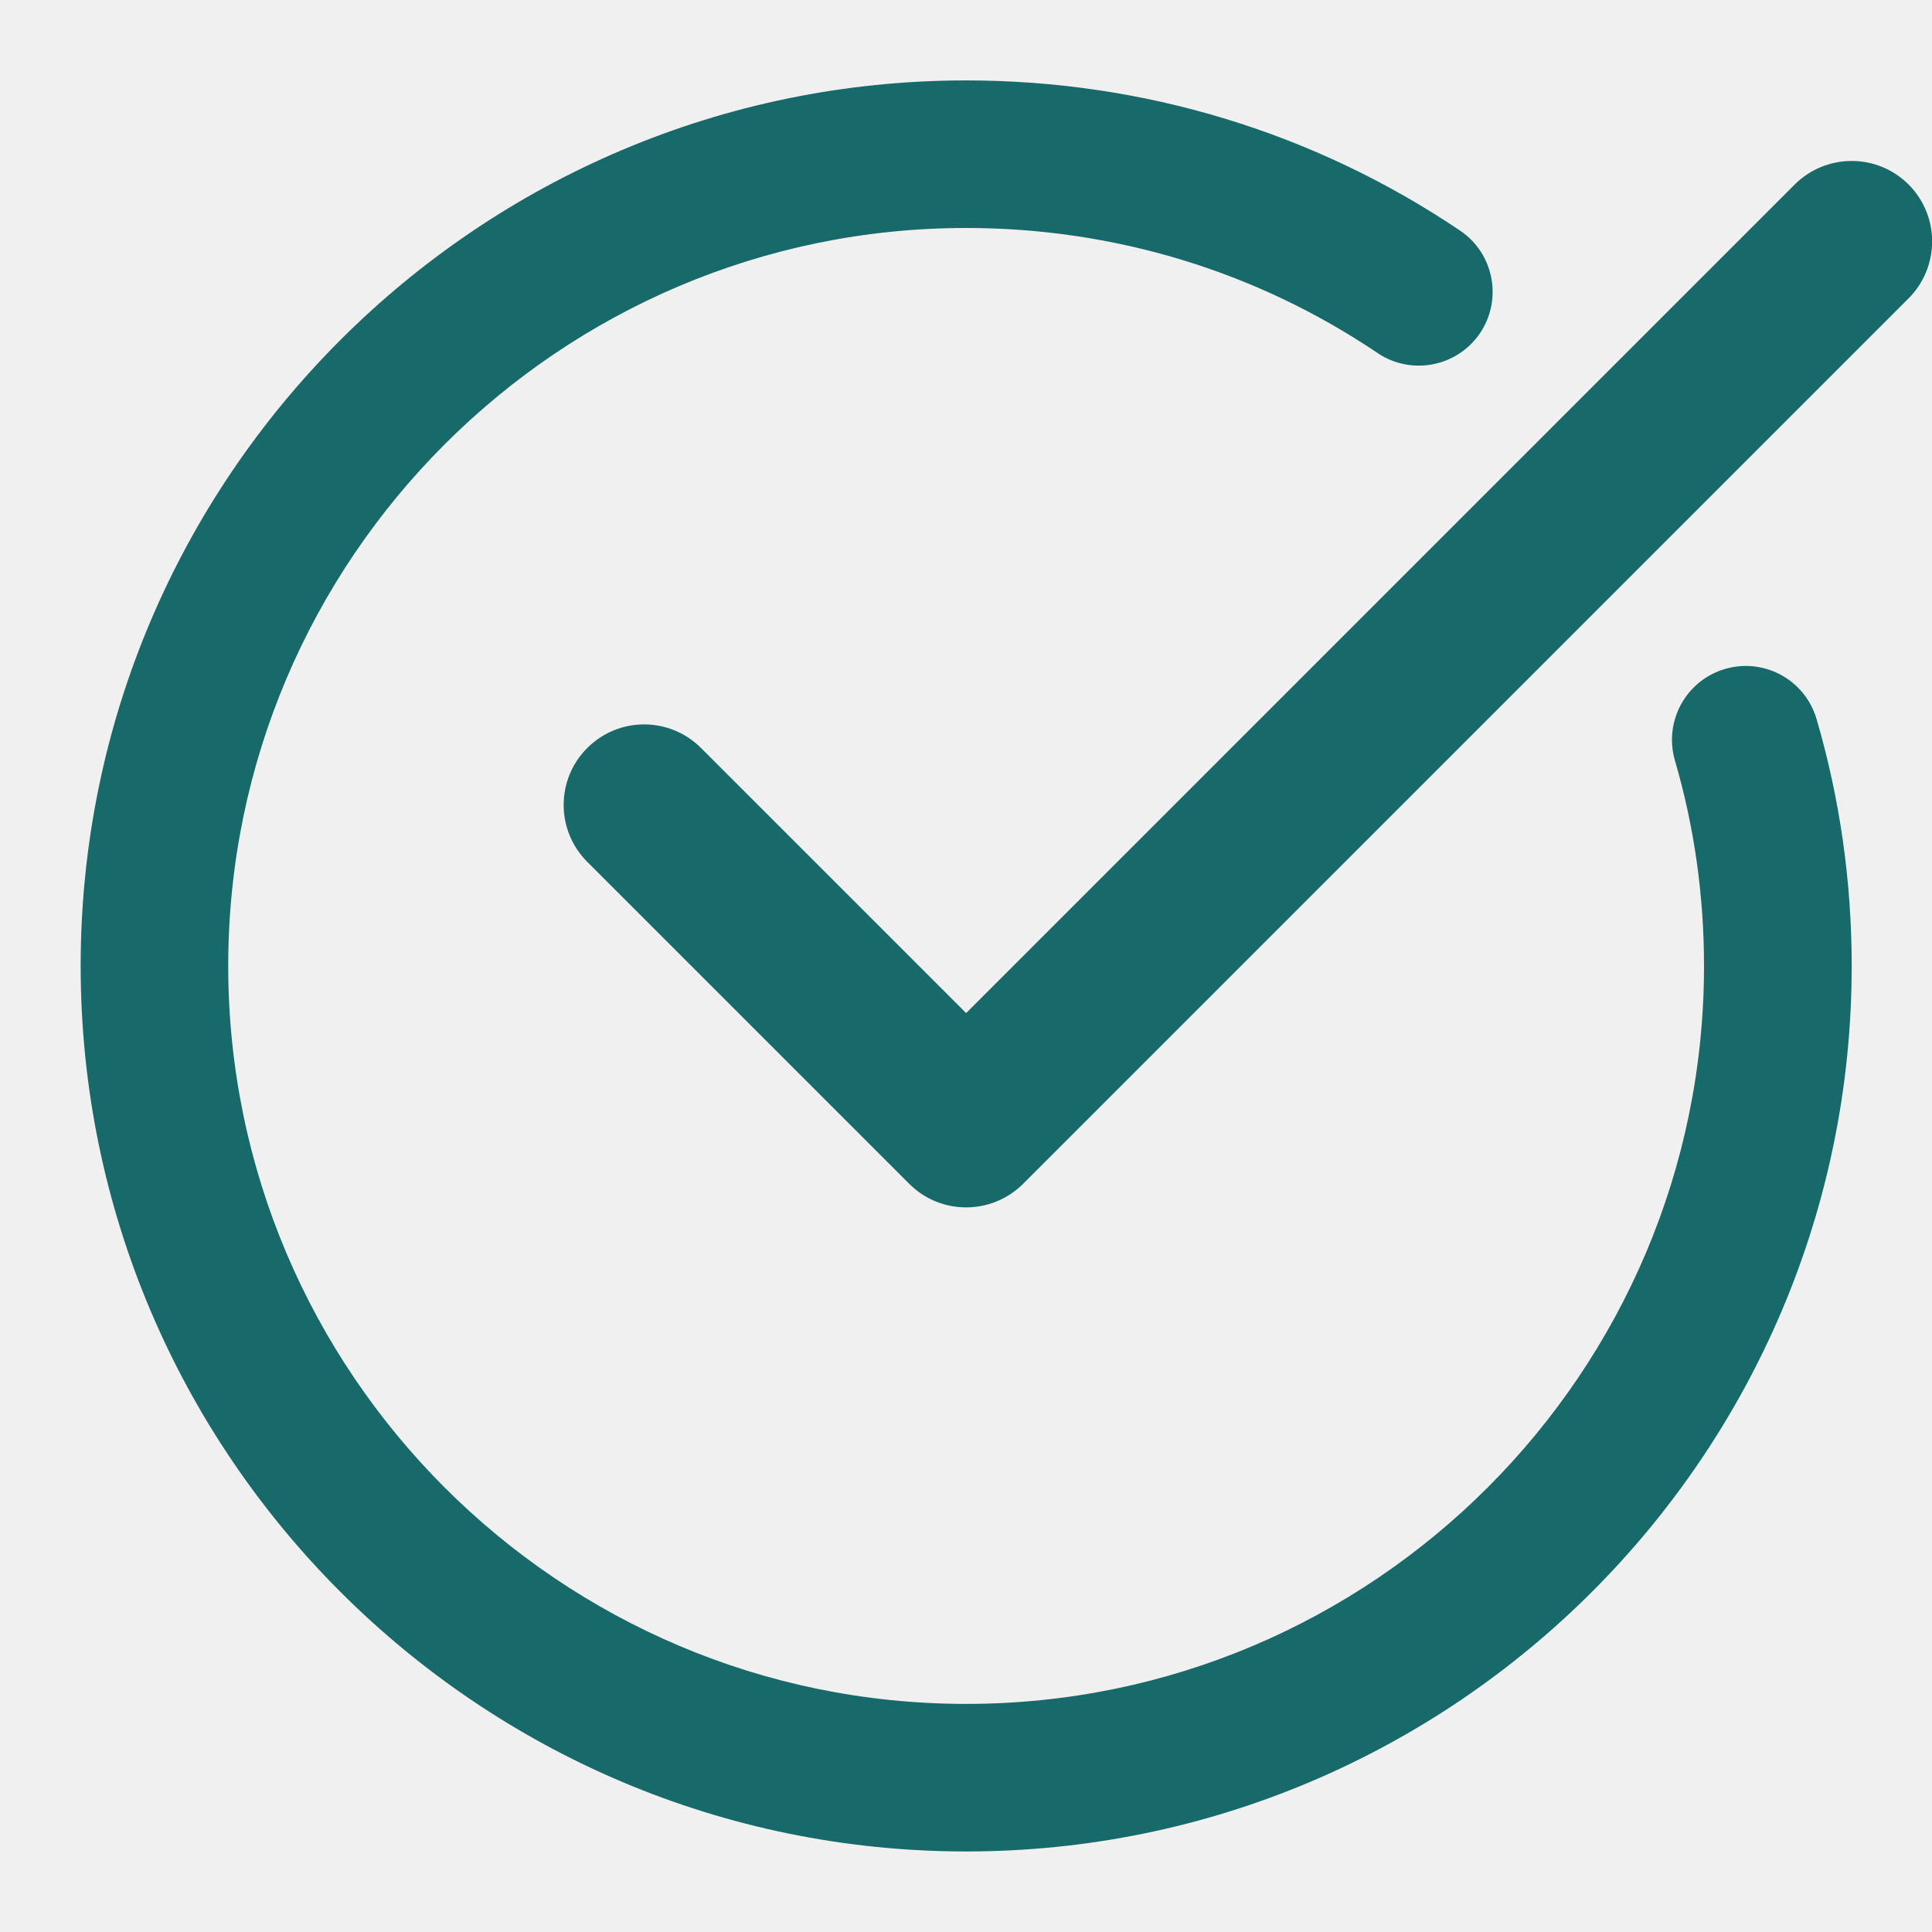
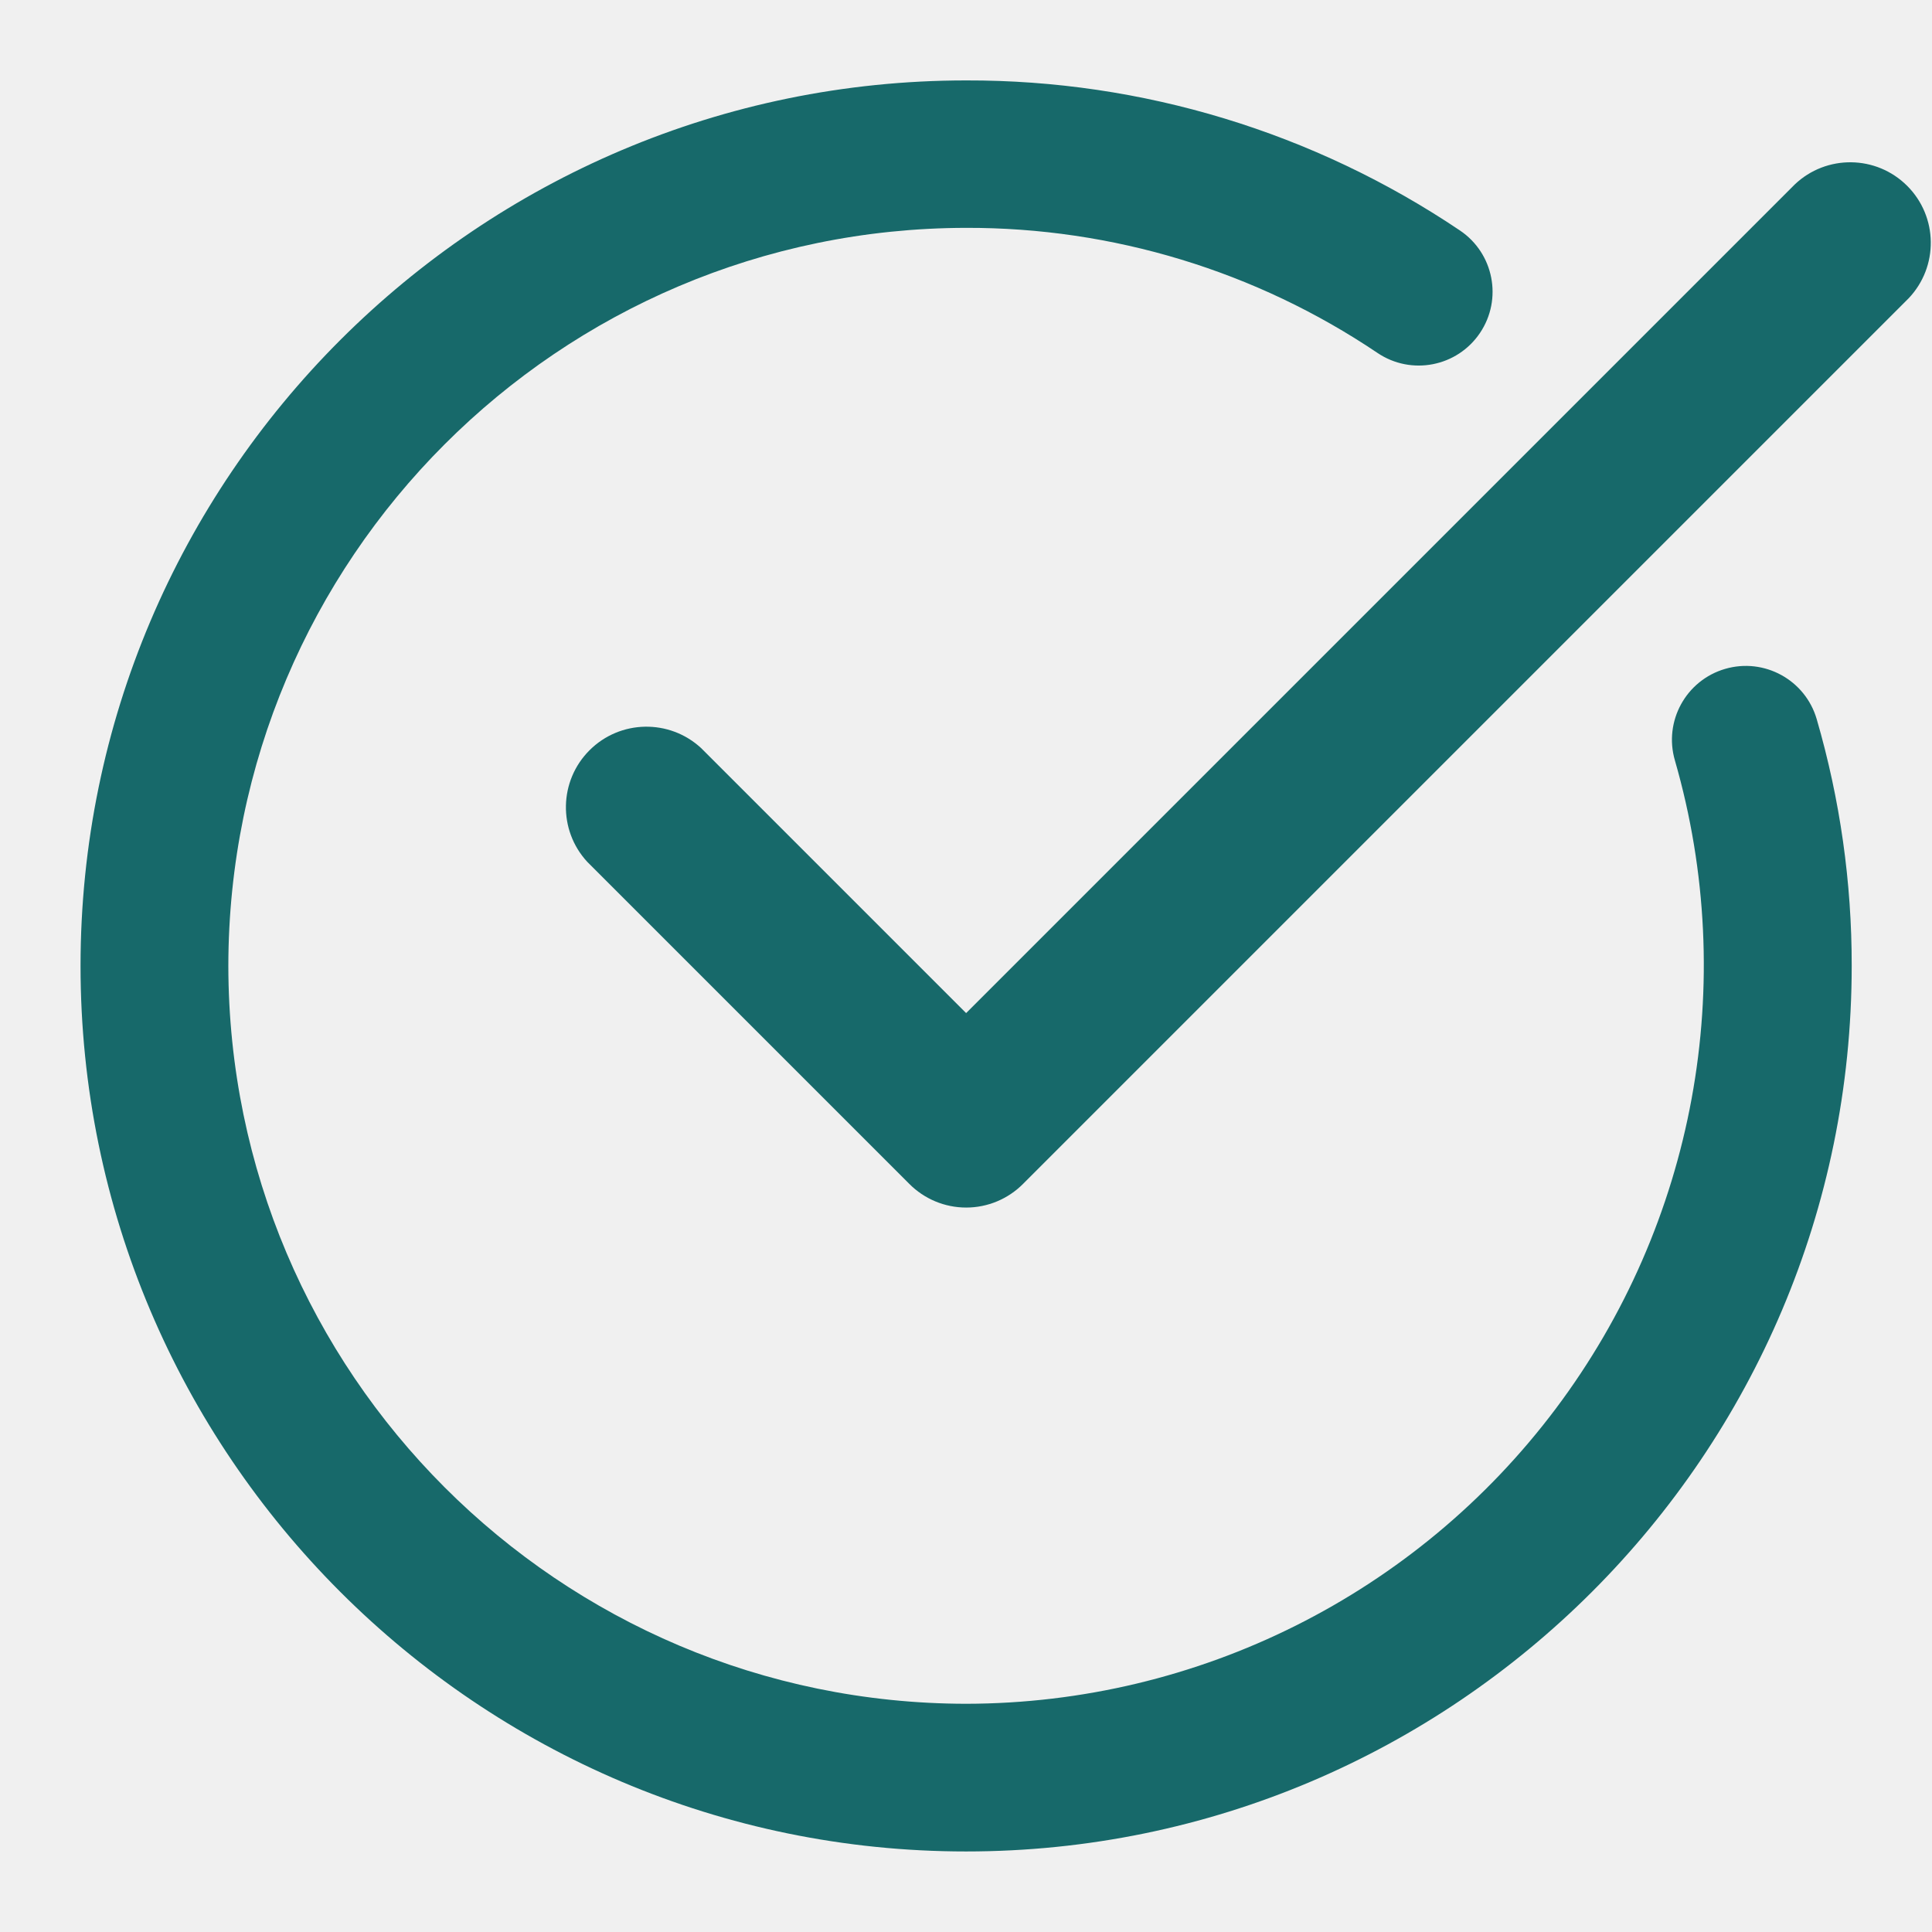
- <svg xmlns="http://www.w3.org/2000/svg" width="16" height="16" viewBox="0 0 16 16" fill="none">
-   <g clip-path="url(#clip0_2837_10760)">
-     <path d="M8.001 15.333C12.045 15.333 15.335 12.043 15.335 7.999C15.335 7.301 15.237 6.614 15.044 5.955C14.949 5.631 14.611 5.445 14.286 5.54C13.962 5.635 13.777 5.974 13.871 6.298C14.031 6.845 14.112 7.418 14.112 7.999C14.112 11.369 11.371 14.111 8.001 14.111C4.632 14.111 1.89 11.369 1.89 7.999C1.89 4.63 4.632 1.888 8.001 1.888C9.226 1.888 10.404 2.246 11.409 2.924C11.688 3.112 12.068 3.038 12.257 2.759C12.445 2.479 12.372 2.099 12.092 1.91C10.885 1.096 9.47 0.666 8.001 0.666C3.958 0.666 0.668 3.956 0.668 7.999C0.668 12.043 3.958 15.333 8.001 15.333Z" fill="#17696A" />
-     <path d="M14.863 1.528L8.001 8.39L5.806 6.195C5.545 5.934 5.124 5.934 4.863 6.195C4.603 6.455 4.603 6.877 4.863 7.137L7.53 9.804C7.66 9.934 7.83 9.999 8.001 9.999C8.172 9.999 8.342 9.934 8.473 9.804L15.806 2.471C16.066 2.21 16.066 1.788 15.806 1.528C15.546 1.268 15.124 1.268 14.863 1.528Z" fill="#17696A" />
+ <svg xmlns="http://www.w3.org/2000/svg" width="16" height="16" fill="none">
+   <g clip-path="url(#a)" fill="#17696A">
+     <path d="M8.001 15.333c4.044 0 7.334-3.29 7.334-7.334a7.27 7.27 0 0 0-.29-2.044.61.61 0 1 0-1.174.343 6.118 6.118 0 0 1-5.87 7.812A6.118 6.118 0 0 1 1.891 8 6.118 6.118 0 0 1 8 1.887a6.07 6.07 0 0 1 3.408 1.036.611.611 0 0 0 .683-1.014A7.288 7.288 0 0 0 8.002.666C3.957.666.667 3.956.667 7.999c0 4.044 3.29 7.334 7.333 7.334Z" />
+     <path d="M14.863 1.528 8.001 8.39 5.806 6.195a.667.667 0 0 0-.943.942L7.53 9.804a.664.664 0 0 0 .943 0l7.333-7.333a.667.667 0 0 0-.943-.943Z" />
  </g>
  <defs>
-     <clipPath id="clip0_2837_10760">
-       <rect width="16" height="16" fill="white" />
+     <clipPath id="a">
+       <path fill="#fff" d="M0 0h16v16H0z" />
    </clipPath>
  </defs>
</svg>
